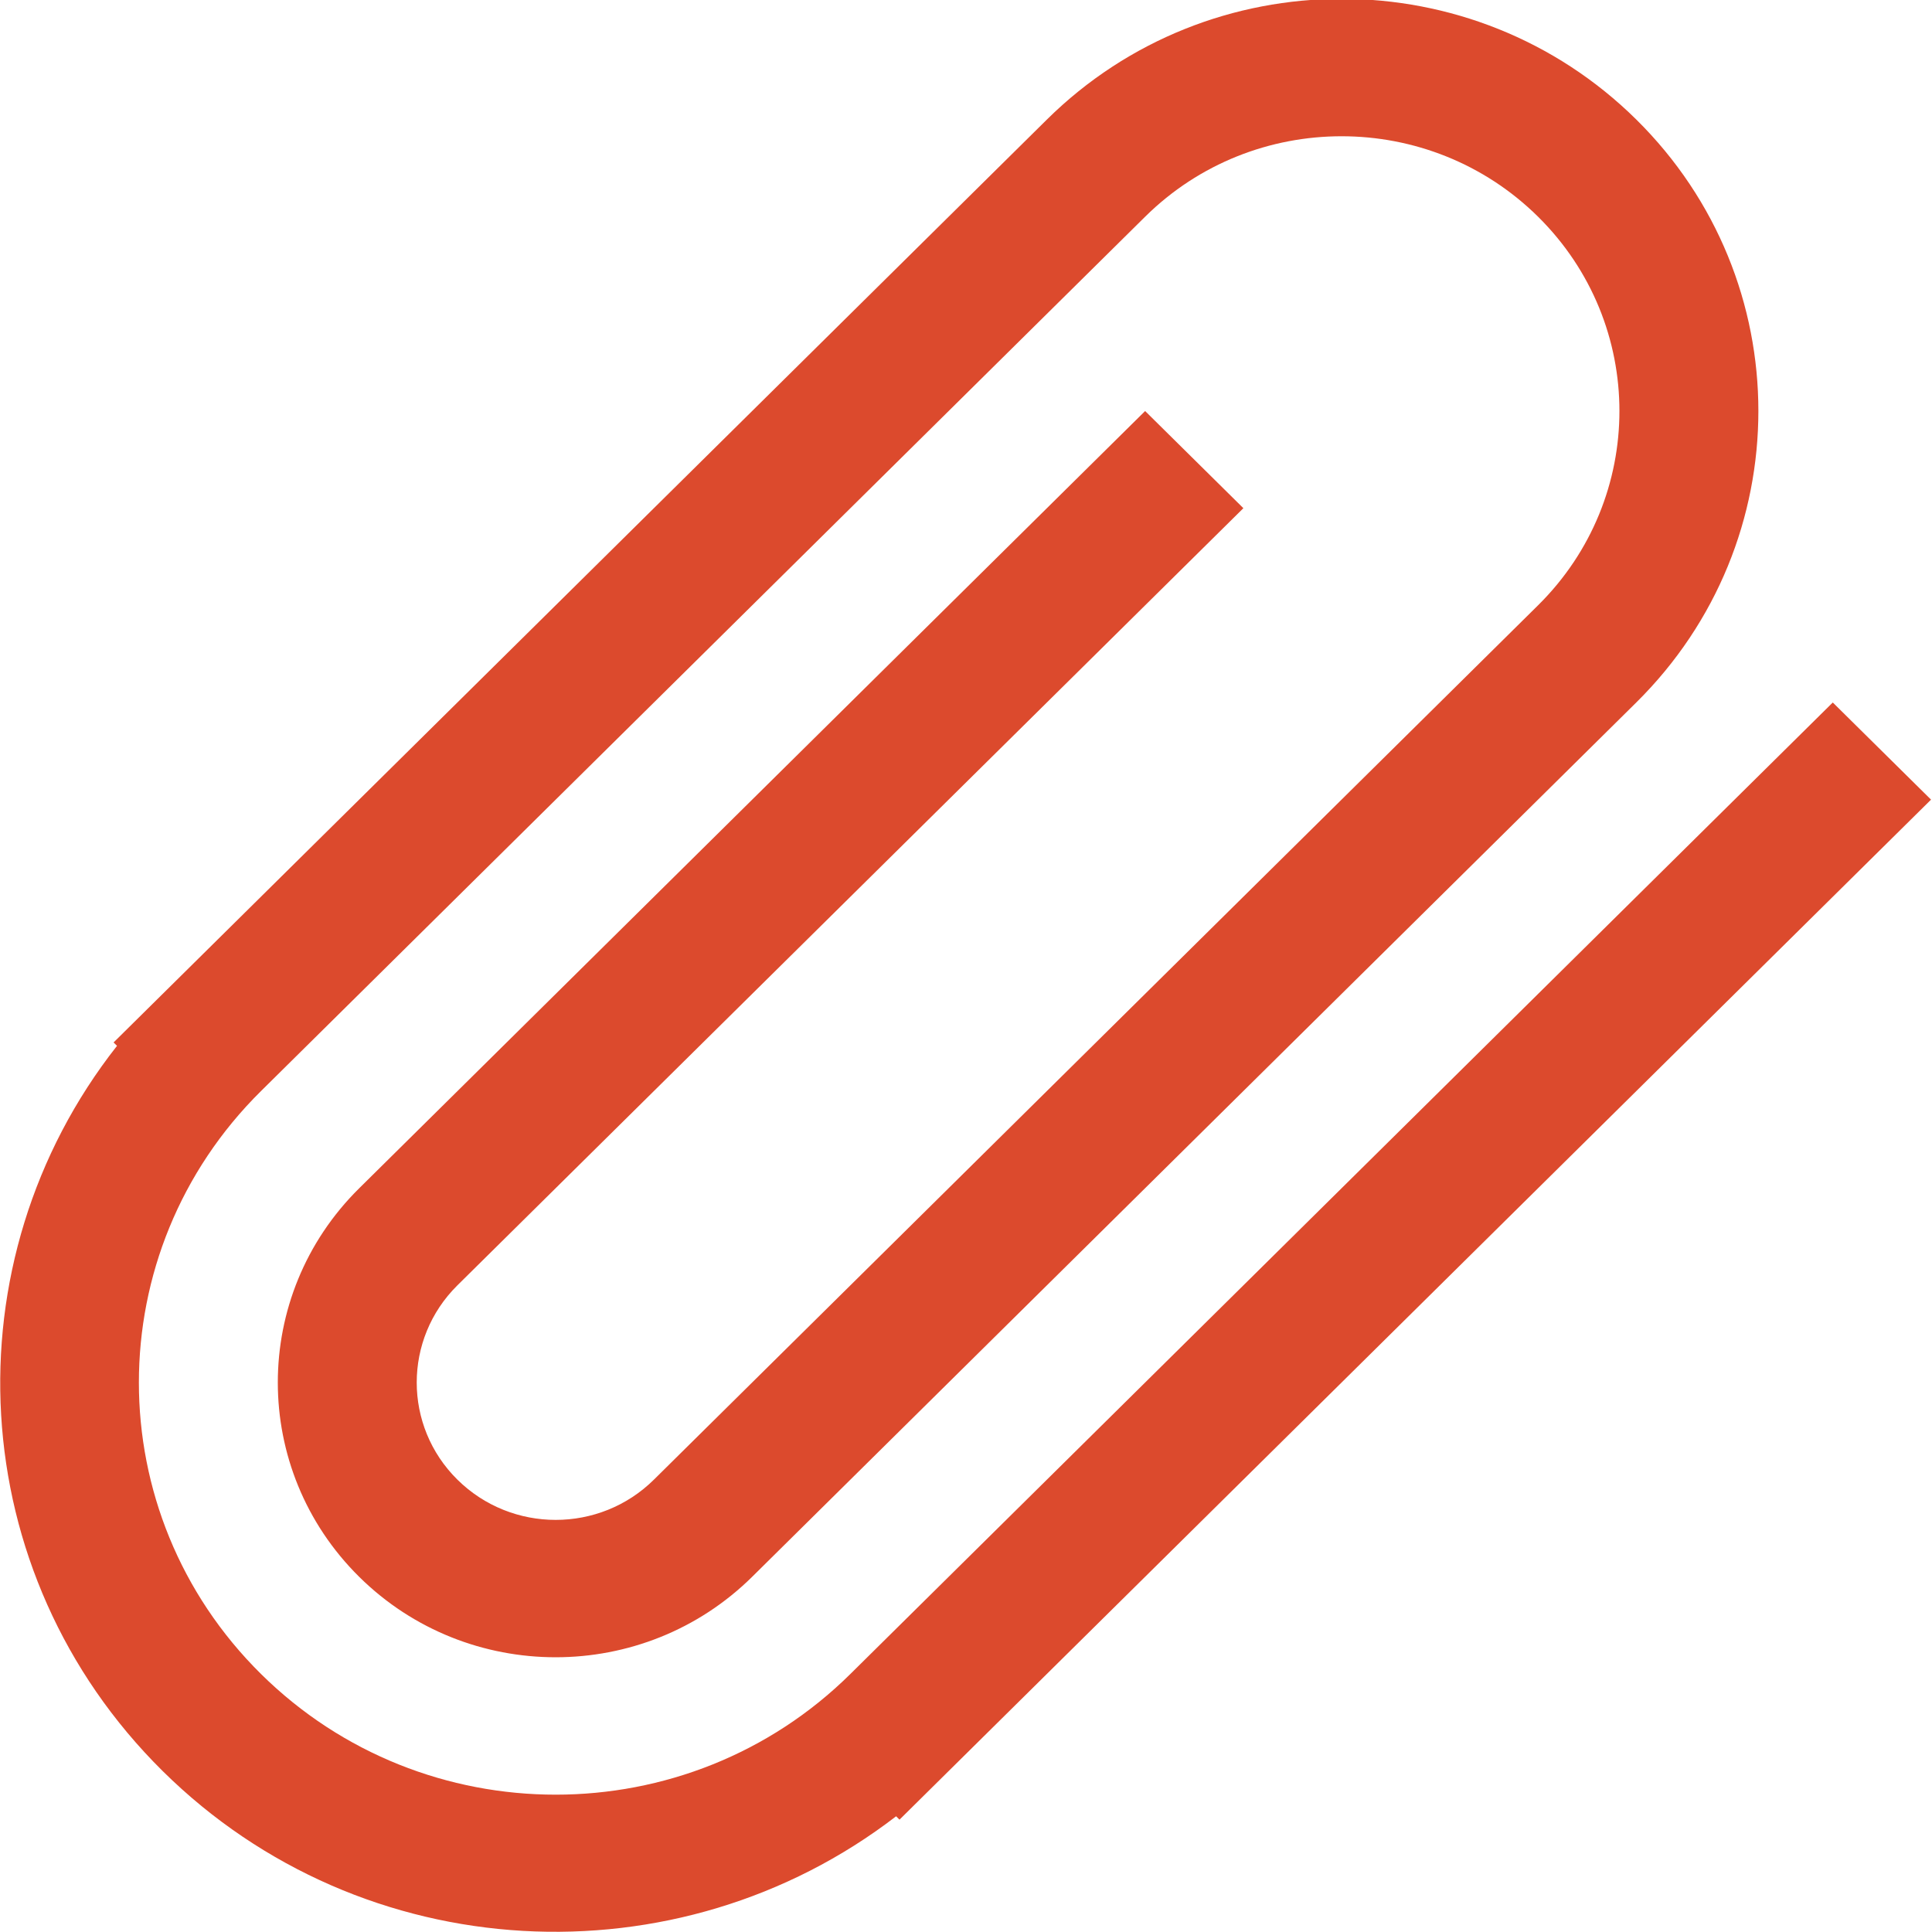
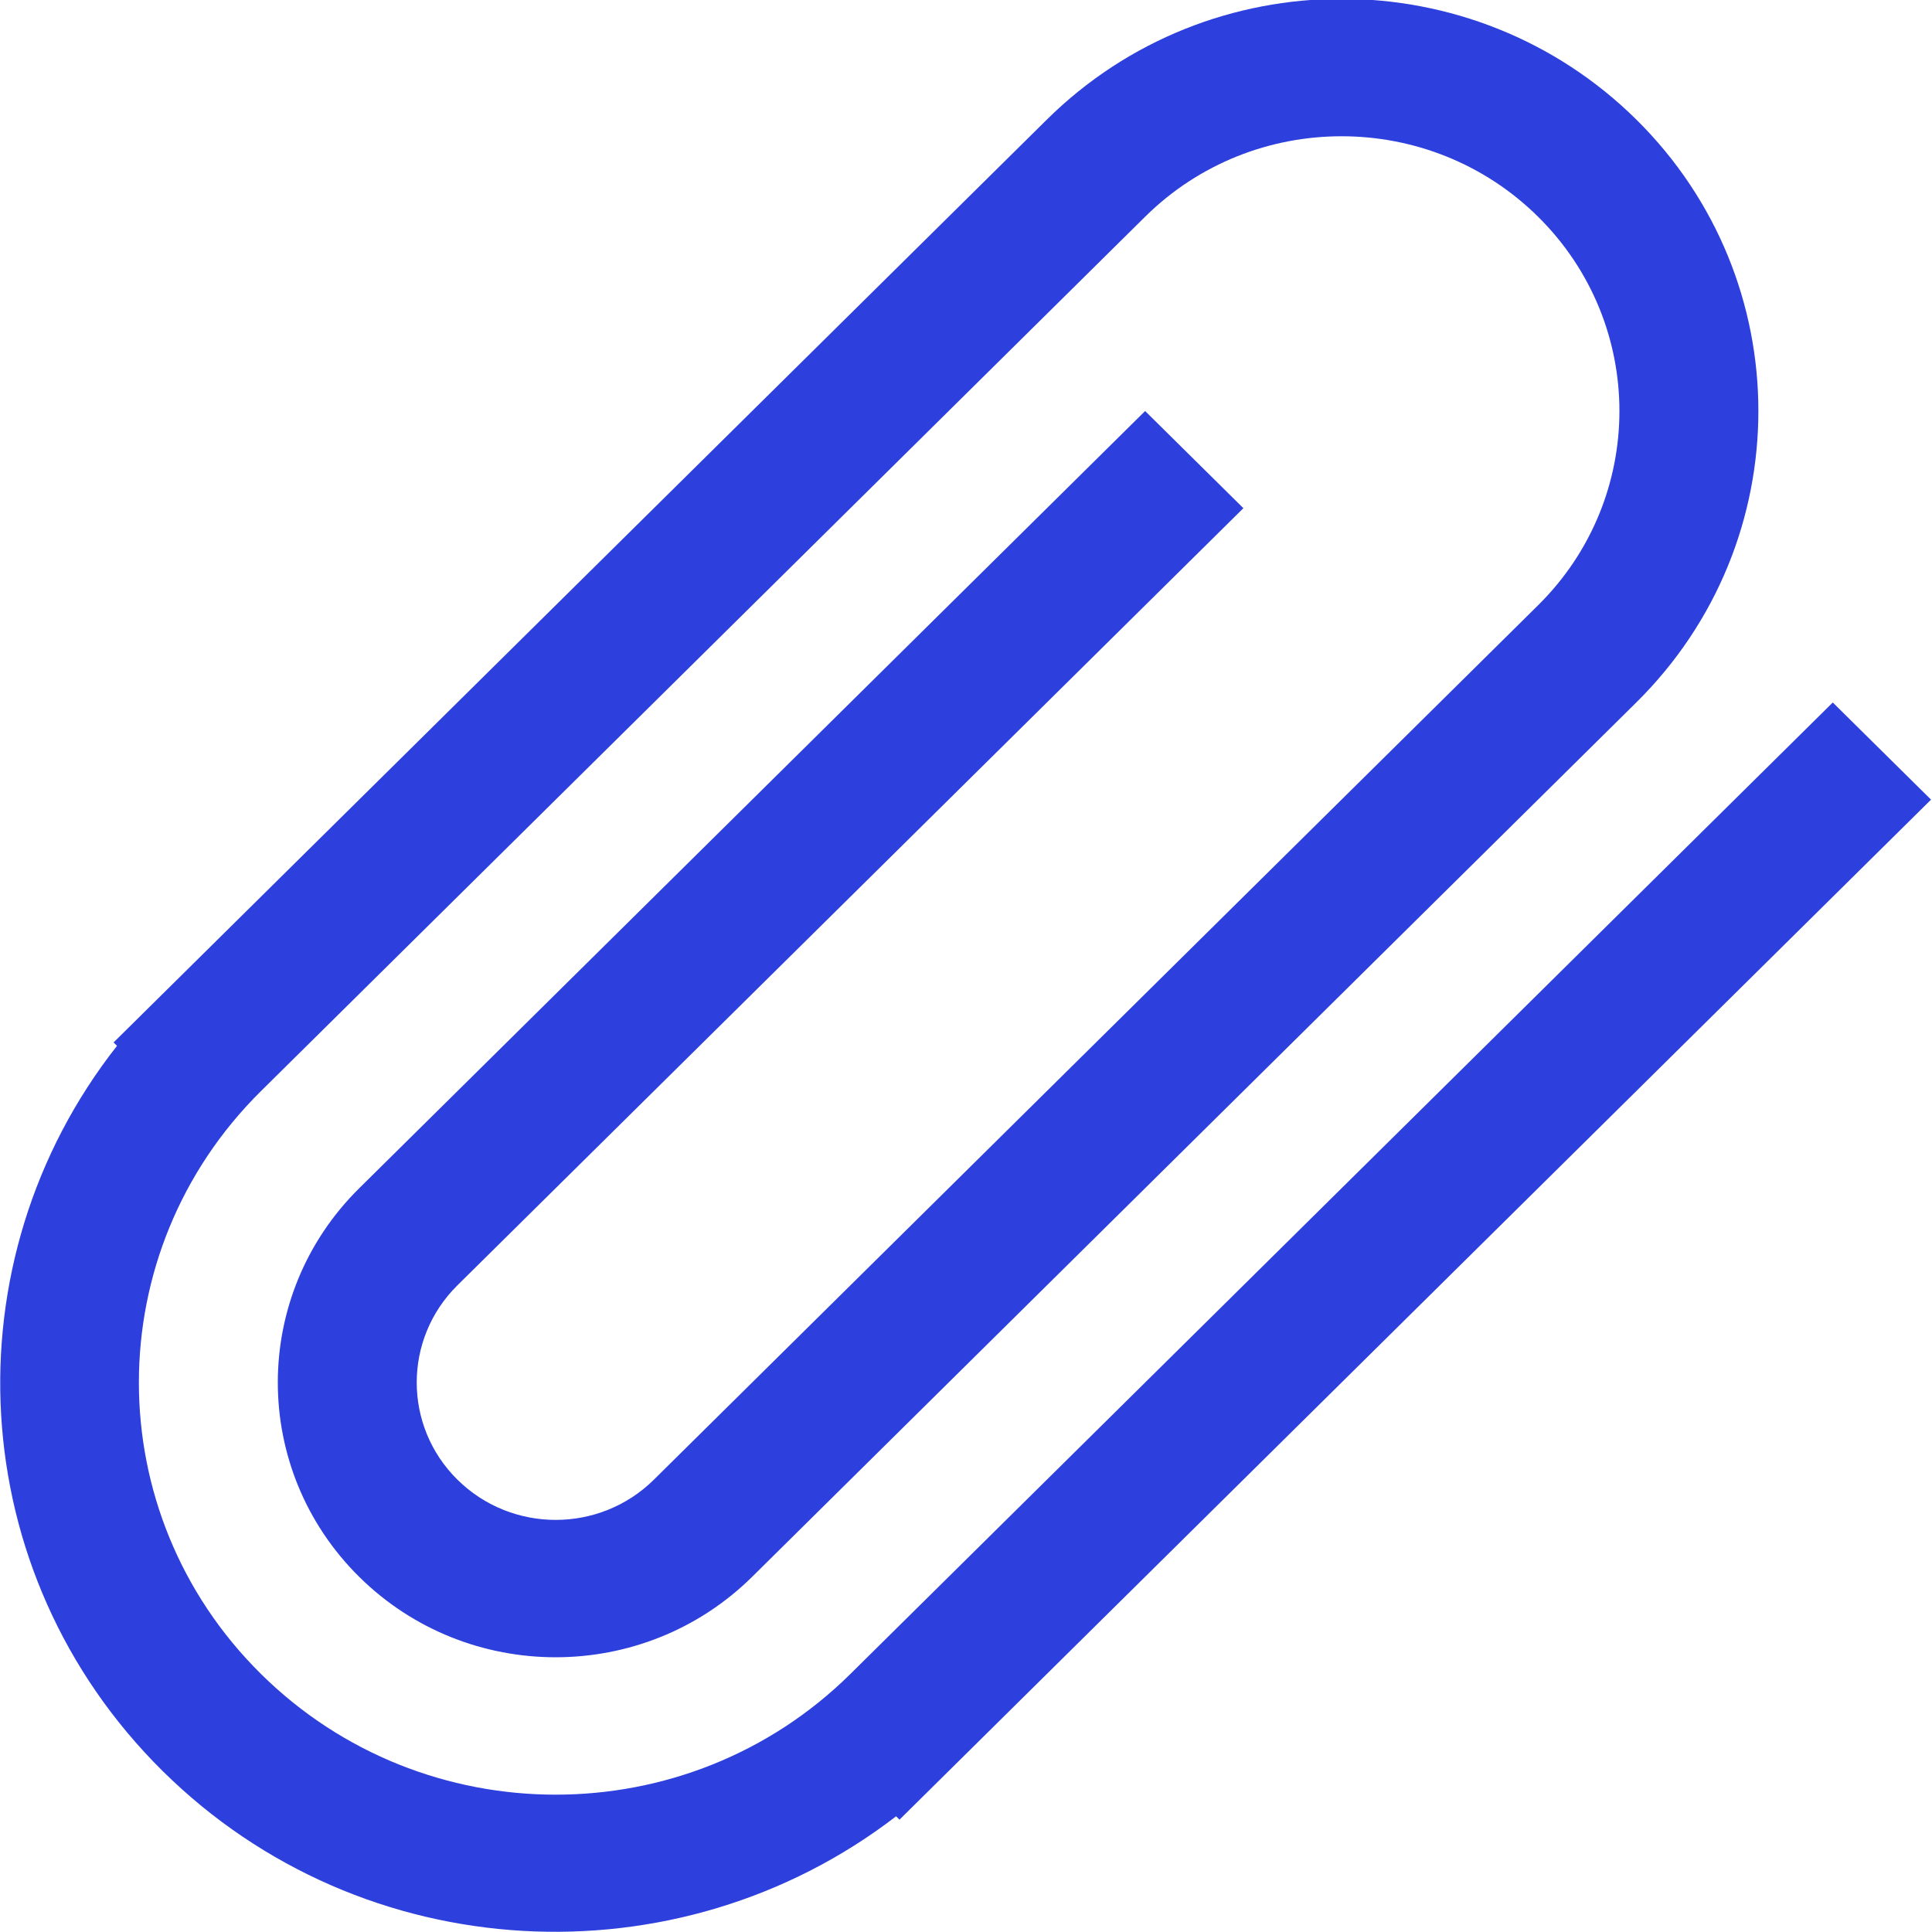
<svg xmlns="http://www.w3.org/2000/svg" width="800px" height="800px" viewBox="0 0 28 28" version="1.1" fill="#dc4a2d " transform="rotate(0)">
  <g id="SVGRepo_bgCarrier" stroke-width="0" />
  <g id="SVGRepo_tracerCarrier" stroke-linecap="round" stroke-linejoin="round" />
  <g id="SVGRepo_iconCarrier">
    <defs> </defs>
    <g id="Page-1" stroke="none" stroke-width="1" fill="none" fill-rule="evenodd">
-       <g id="Icon-Set" transform="translate(-258, -154)" fill="#dc4a2d ">
+       <g id="Icon-Set" transform="translate(-258, -154)" fill="#2d3fdc ">
        <path d="M284.562,164.181 L270.325,178.26 C267.966,180.593 264.141,180.593 261.782,178.26 C259.423,175.928 259.423,172.146 261.782,169.813 L274.596,157.141 C276.168,155.586 278.718,155.586 280.291,157.141 C281.863,158.696 281.863,161.218 280.291,162.772 L267.477,175.444 C266.691,176.222 265.416,176.222 264.629,175.444 C263.843,174.667 263.843,173.406 264.629,172.628 L276.02,161.365 L274.596,159.957 L263.206,171.221 C261.633,172.775 261.633,175.297 263.206,176.853 C264.778,178.407 267.328,178.407 268.901,176.852 L281.714,164.181 C284.073,161.849 284.074,158.065 281.715,155.733 C279.355,153.4 275.531,153.4 273.172,155.733 L259.646,169.108 L259.696,169.157 C257.238,172.281 257.455,176.797 260.358,179.668 C263.262,182.539 267.828,182.754 270.987,180.323 L271.036,180.372 L285.986,165.589 L284.562,164.181" id="attachment-2"> </path>
      </g>
    </g>
  </g>
</svg>
